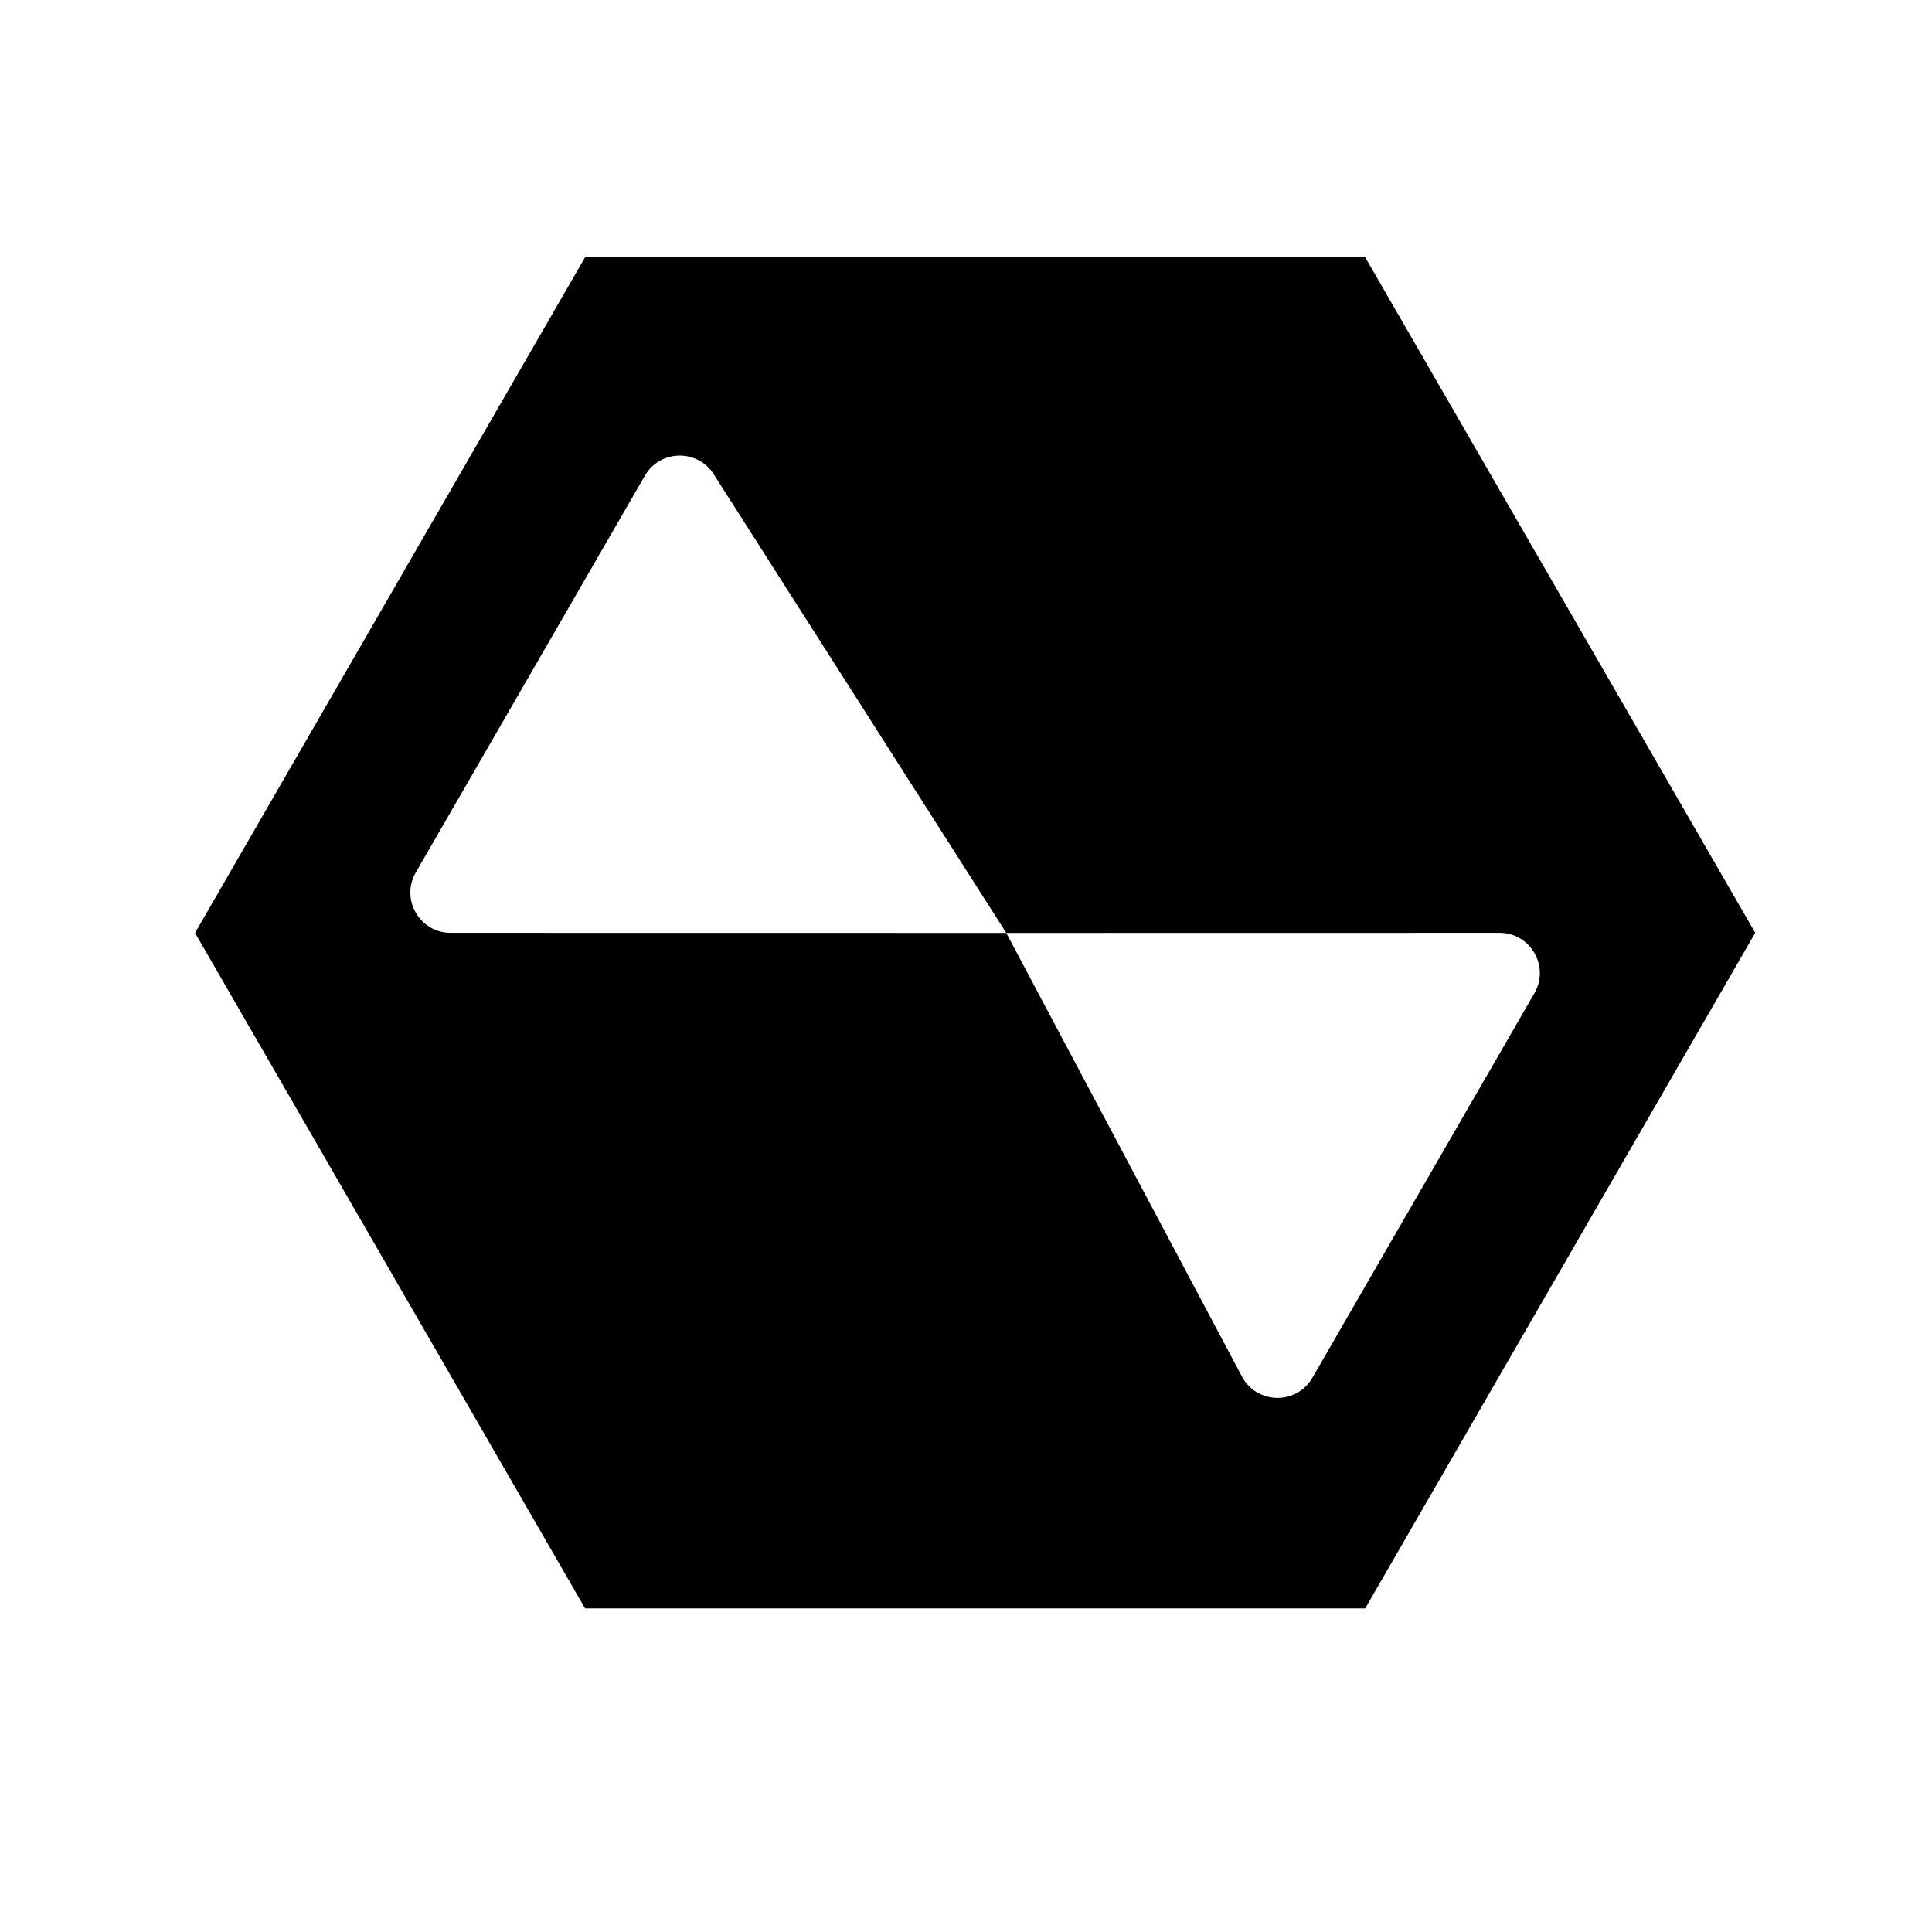
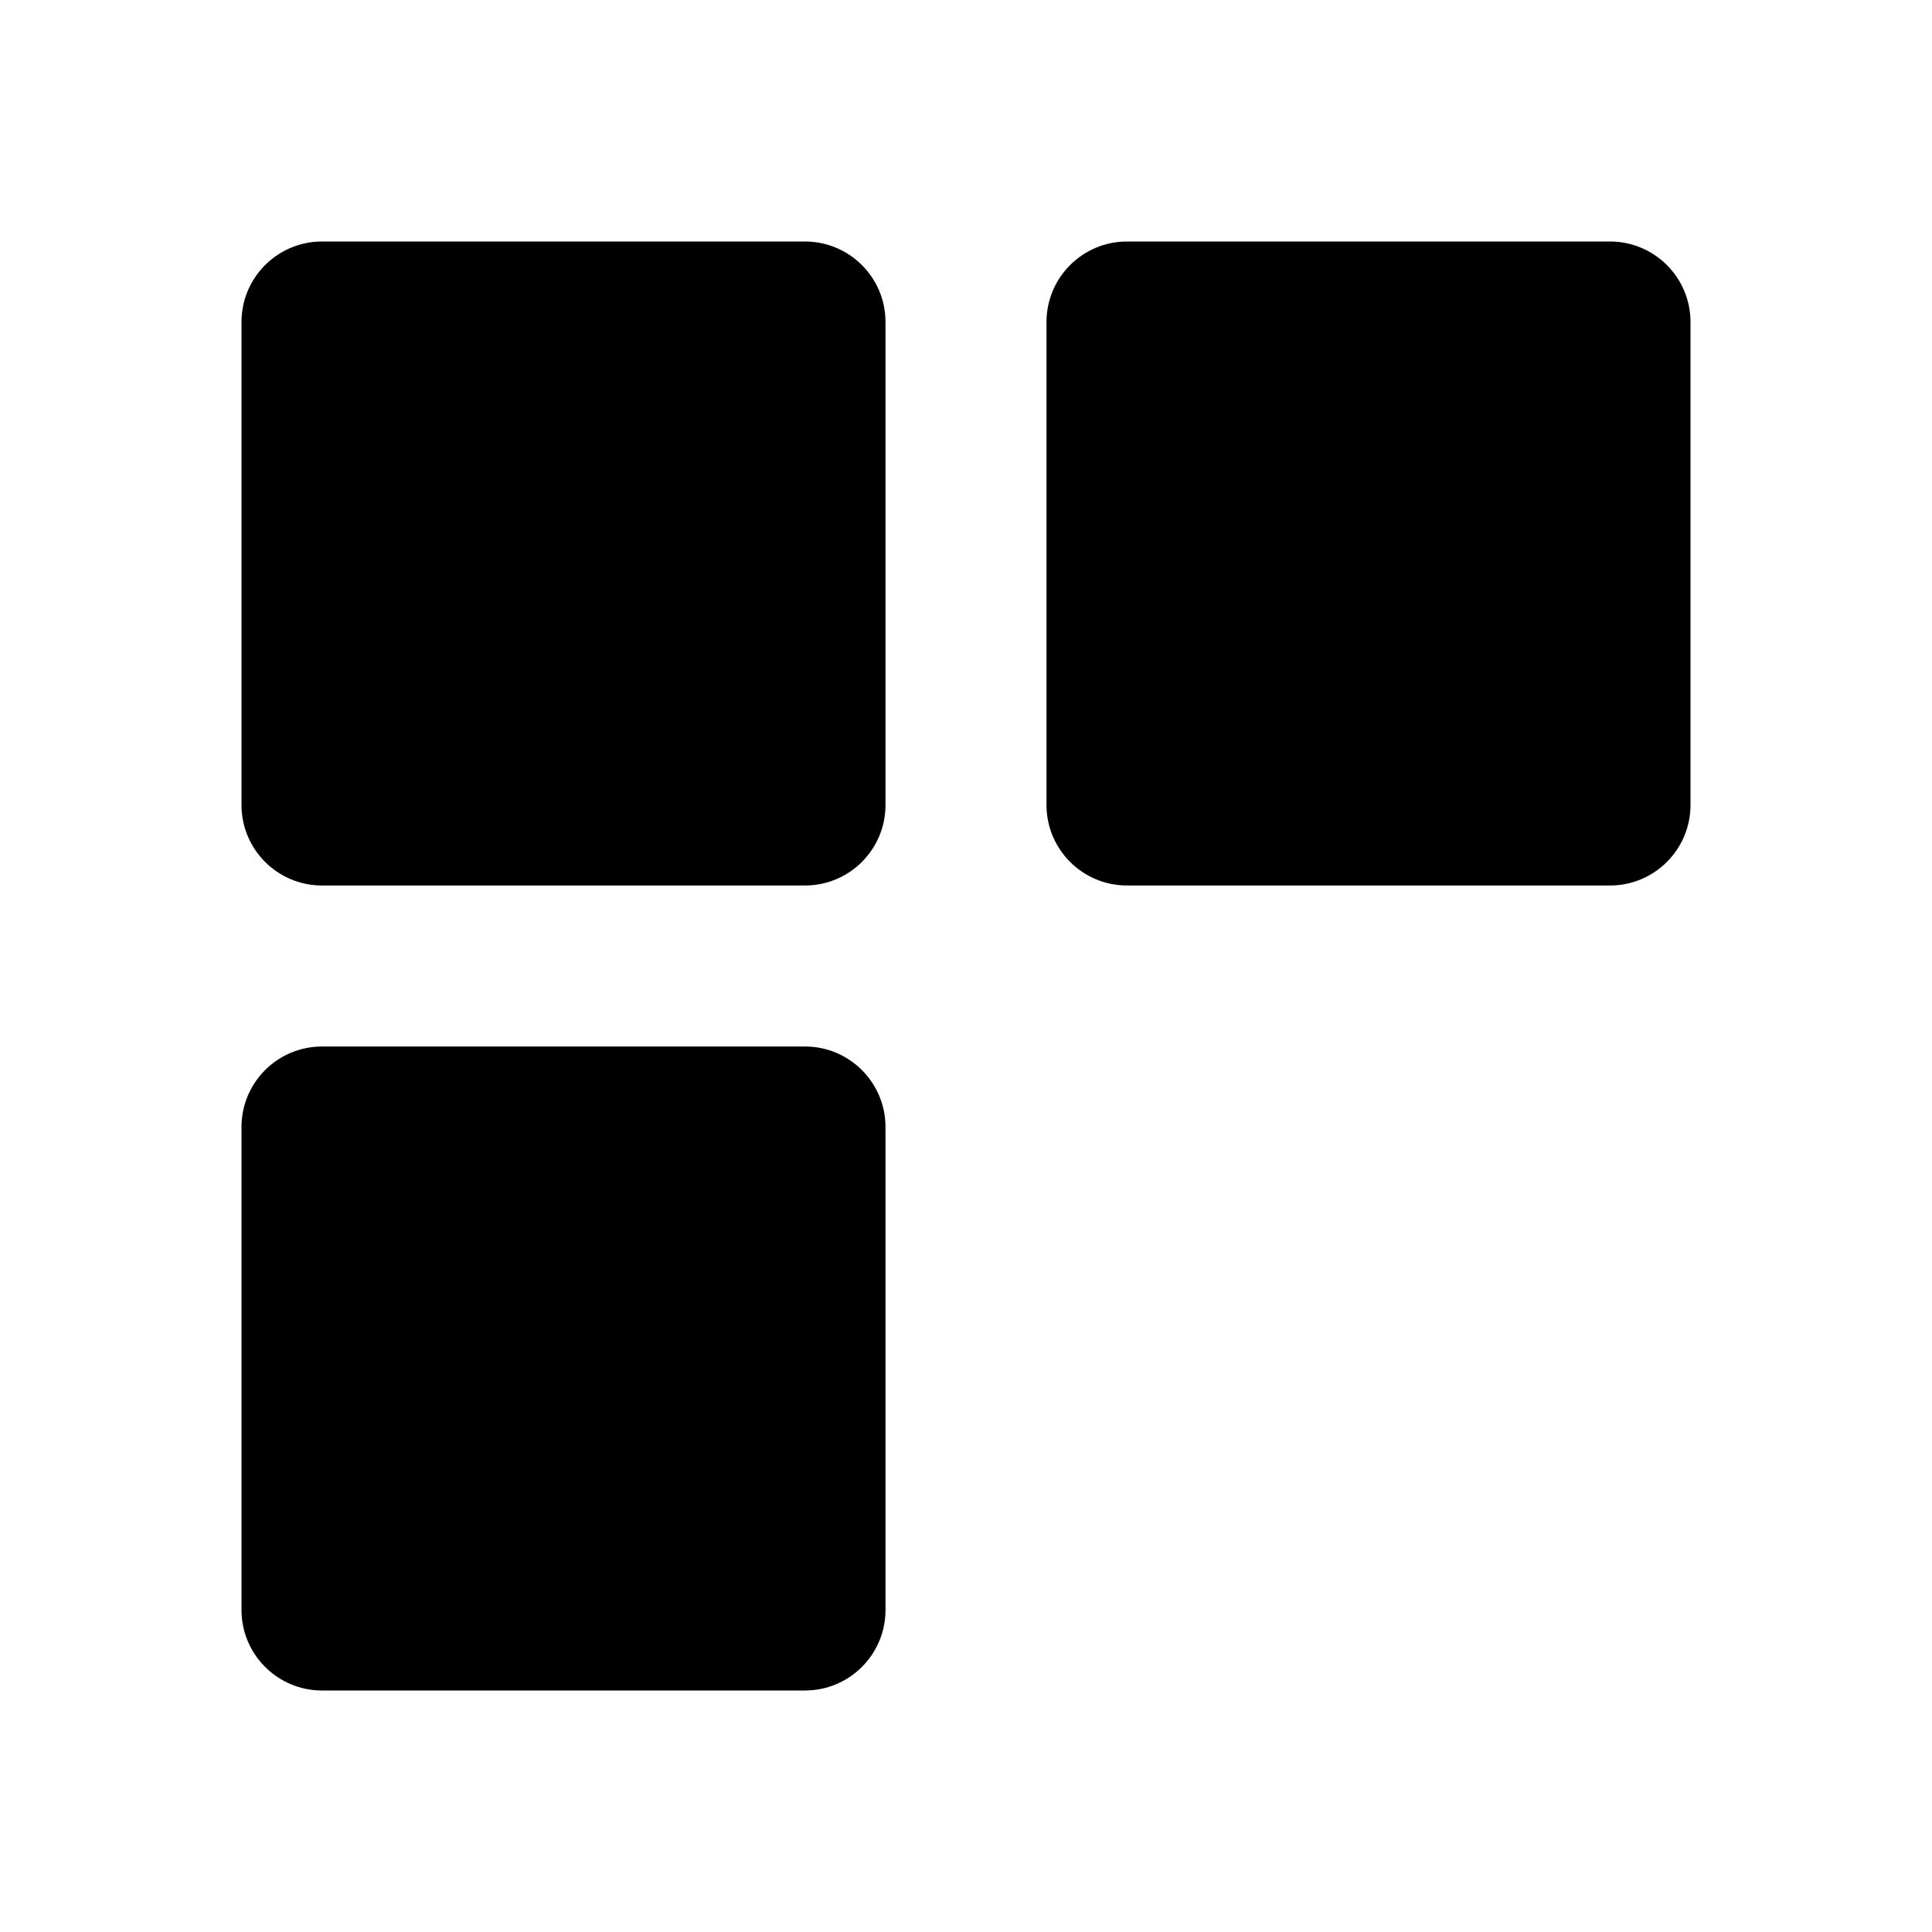
<svg xmlns="http://www.w3.org/2000/svg" width="24" height="24" viewBox="0 0 24 24" fill="none">
-   <path d="M21.804 11.588L16.959 19.98H7.268L2.423 11.589L7.268 3.196H16.959L21.804 11.588ZM5.165 10.838C4.973 11.171 5.213 11.588 5.598 11.588L12.5 11.589L15.428 17.1C15.613 17.447 16.106 17.455 16.303 17.115L19.061 12.338C19.253 12.005 19.013 11.588 18.628 11.588L12.5 11.589L8.866 5.891C8.664 5.574 8.199 5.585 8.011 5.909L5.165 10.838Z" fill="#000" />
+   <path d="M3 4C3 3.448 3.448 3 4 3H10C10.552 3 11 3.448 11 4V10C11 10.552 10.552 11 10 11H4C3.448 11 3 10.552 3 10V4ZM13 4C13 3.448 13.448 3 14 3H20C20.552 3 21 3.448 21 4V10C21 10.552 20.552 11 20 11H14C13.448 11 13 10.552 13 10V4ZM3 14C3 13.448 3.448 13 4 13H10C10.552 13 11 13.448 11 14V20C11 20.552 10.552 21 10 21H4C3.448 21 3 20.552 3 20V14Z" fill="#000" />
</svg>
